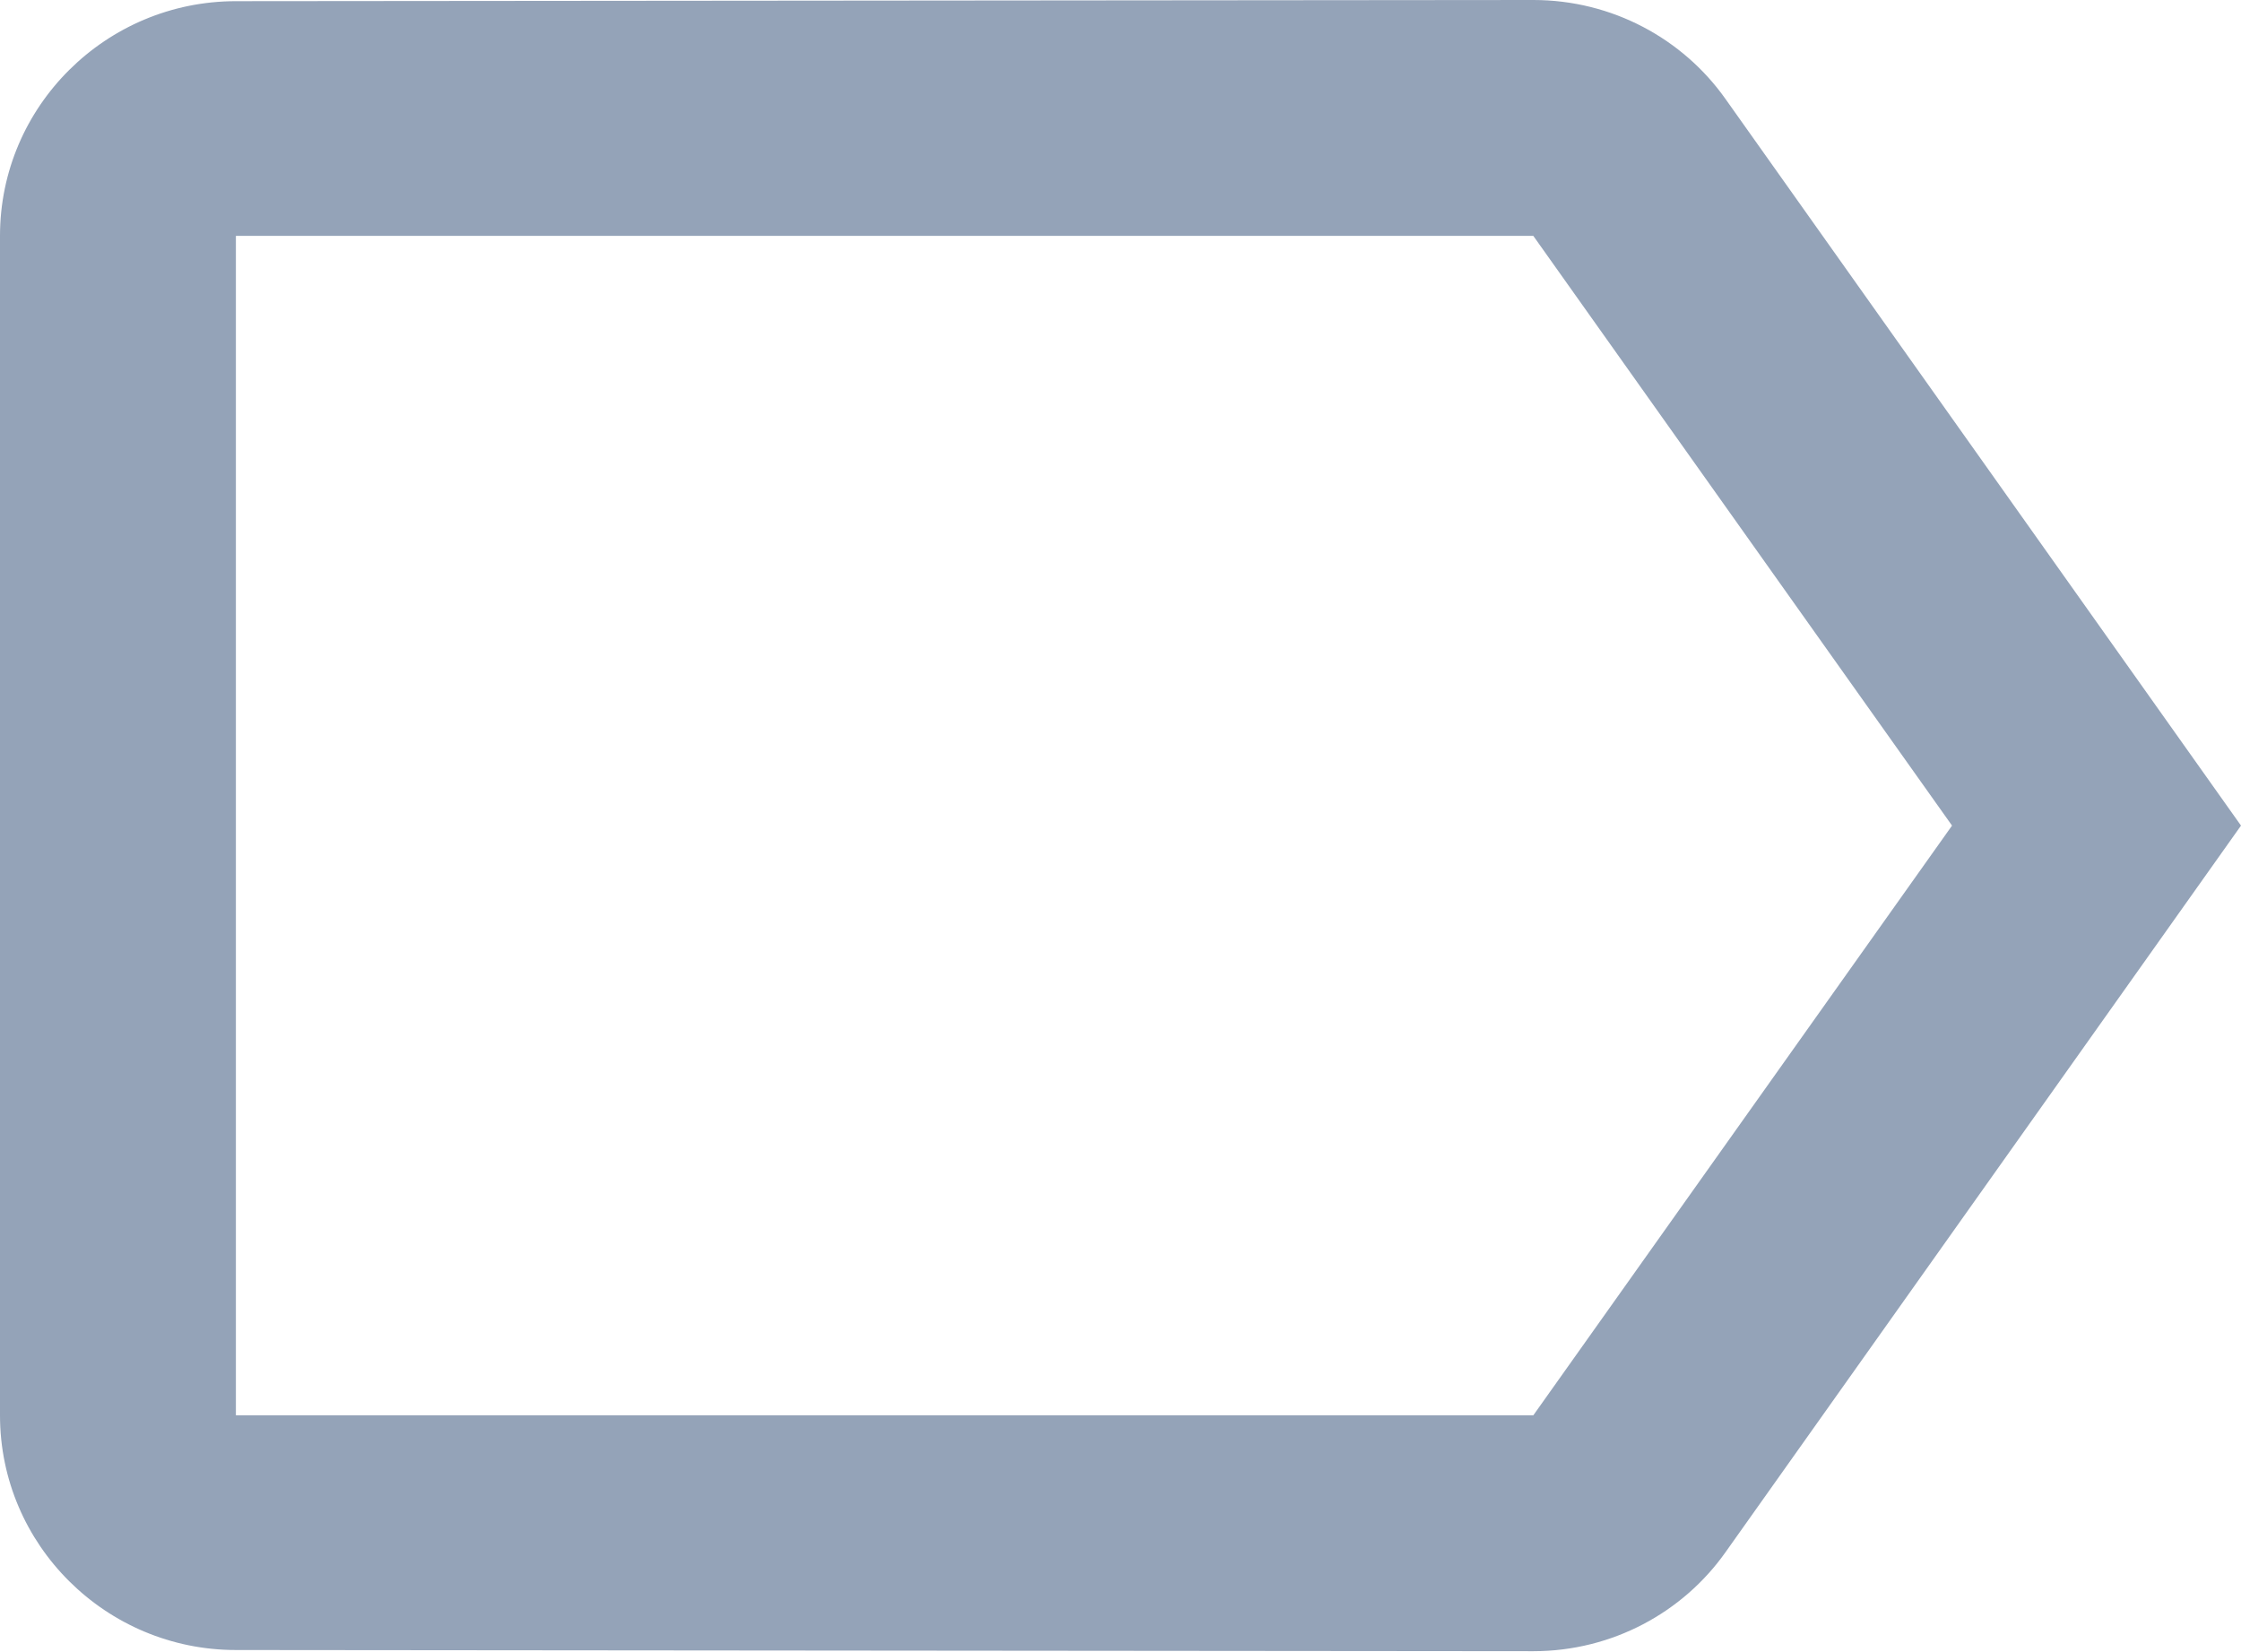
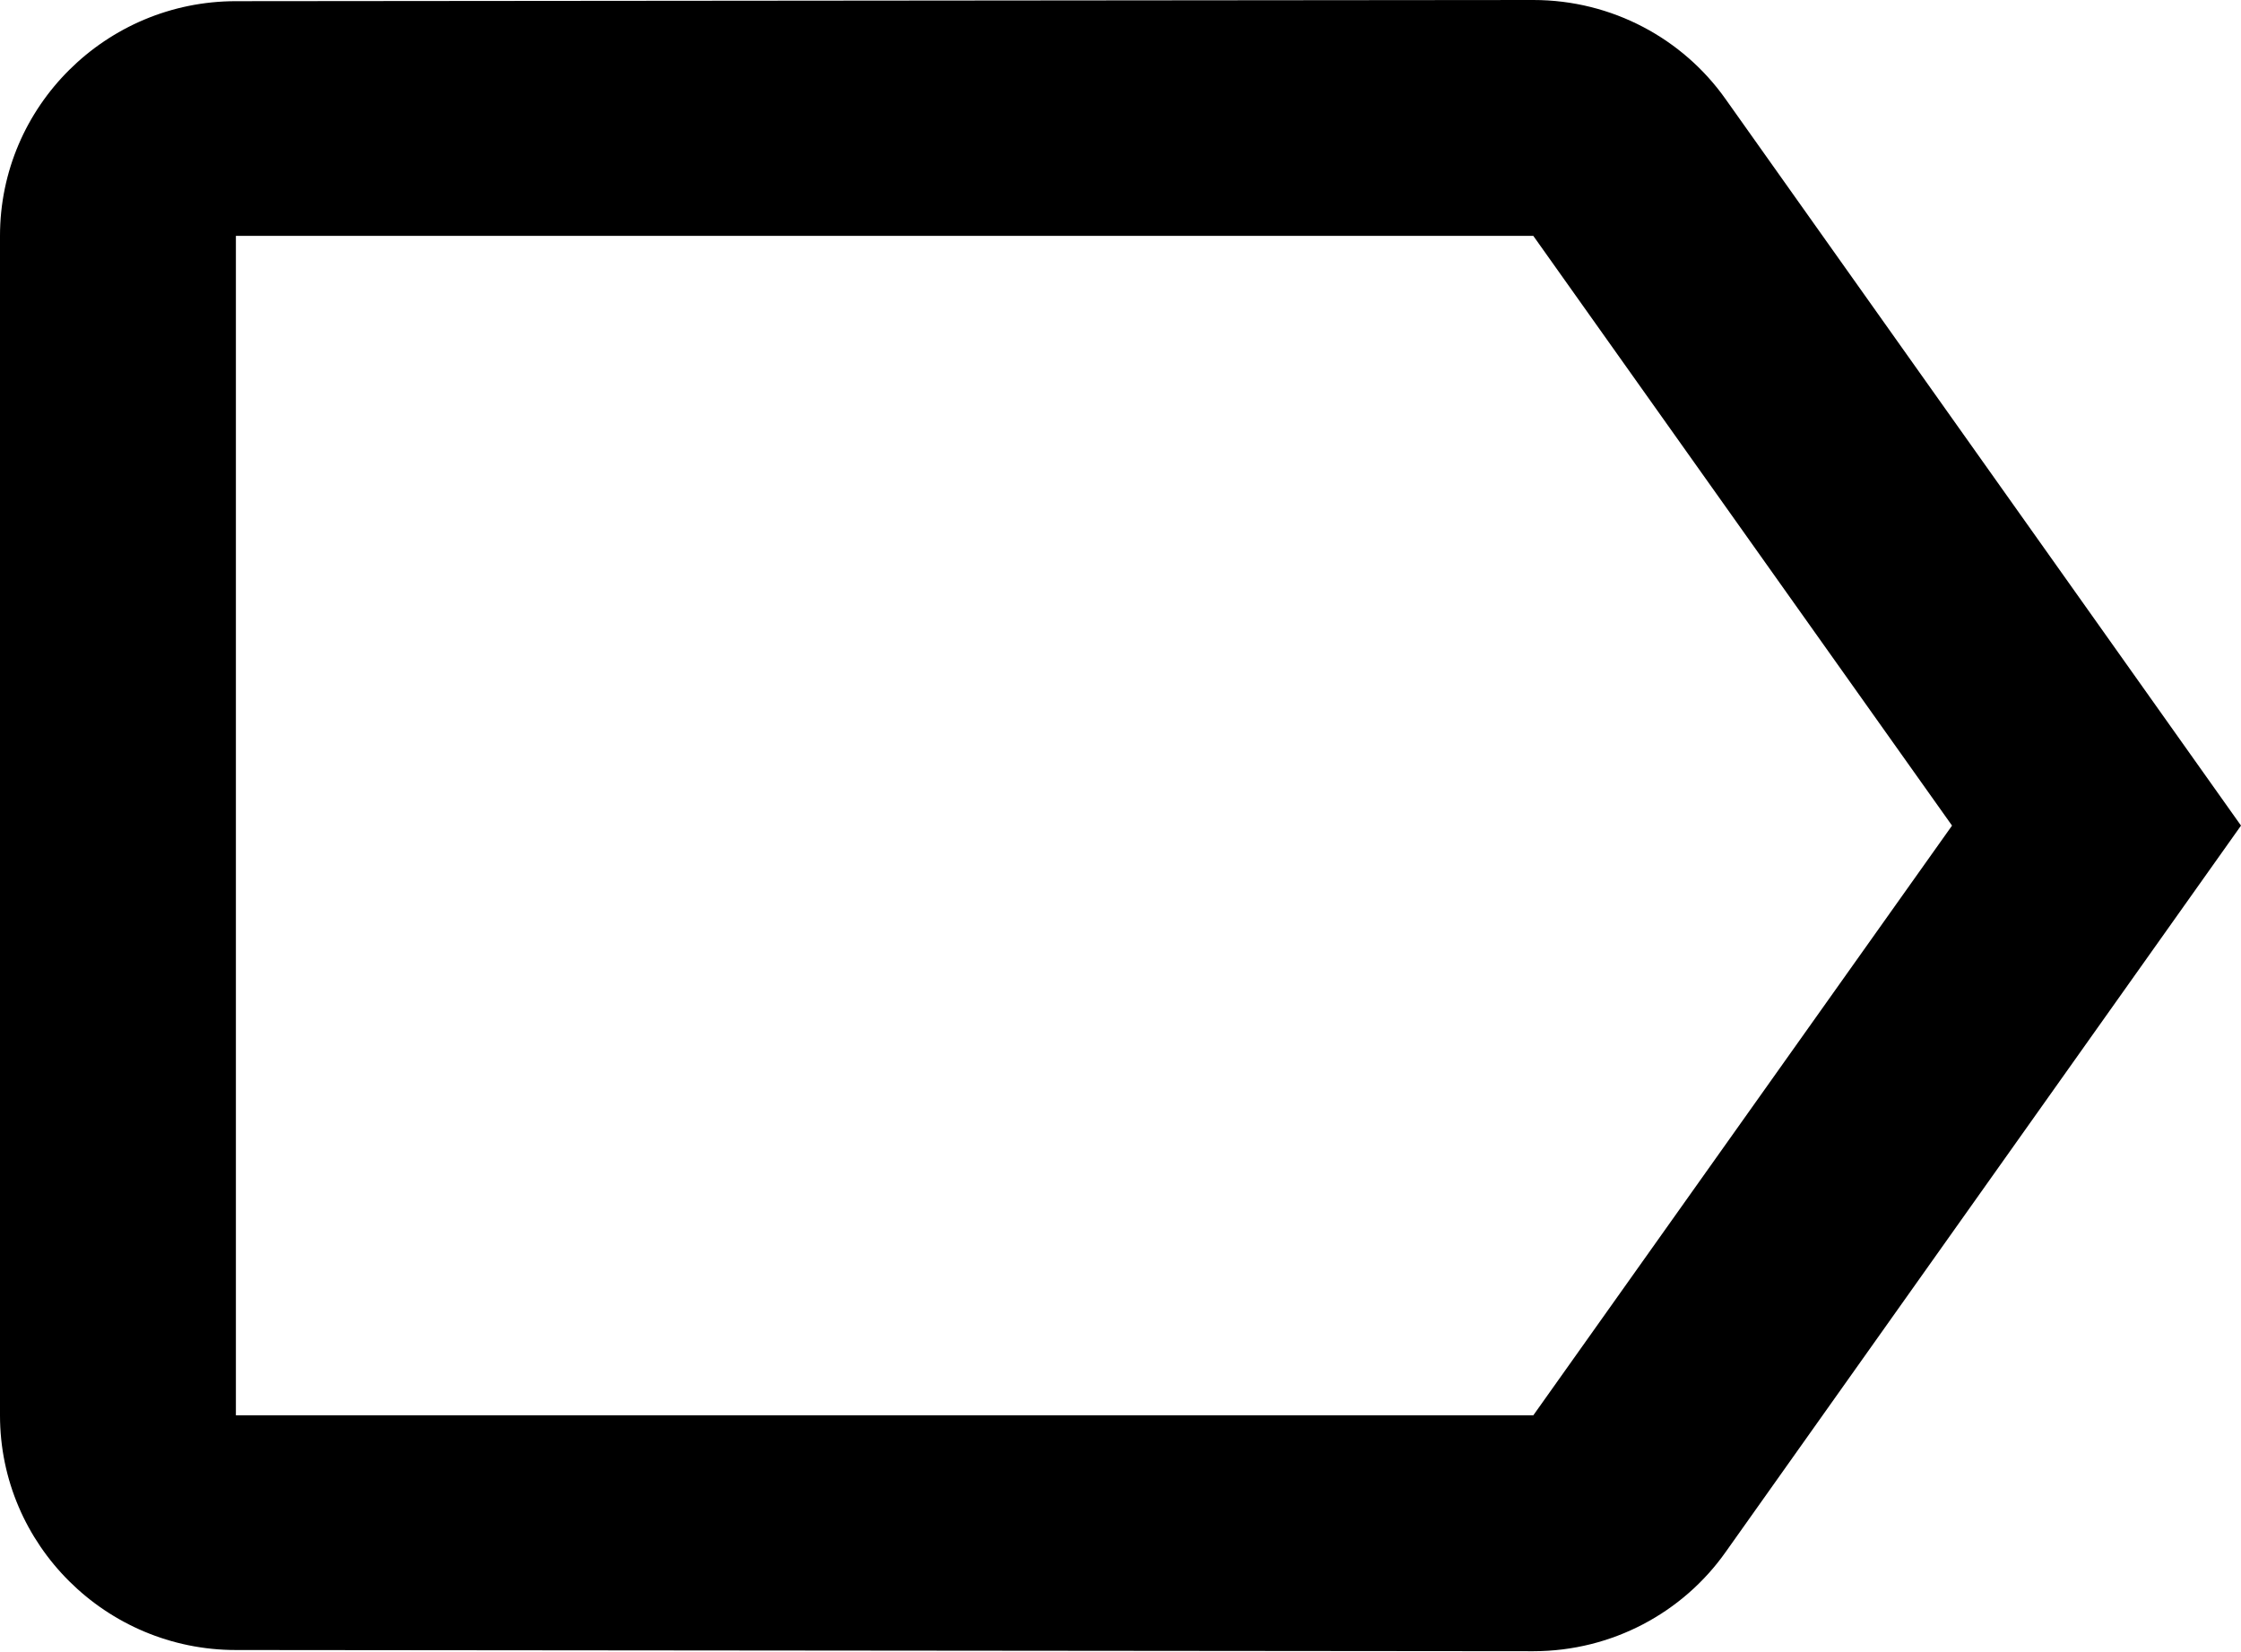
<svg xmlns="http://www.w3.org/2000/svg" width="19" height="14" viewBox="0 0 19 14" fill="none">
-   <path d="M14.63 0.84C14.27 0.33 13.67 0 13 0L2 0.01C0.9 0.01 0 0.9 0 2V12C0 13.1 0.9 13.99 2 13.99L13 14C13.67 14 14.27 13.67 14.63 13.16L19 7L14.63 0.84ZM13 12H2V2H13L16.55 7L13 12Z" fill="#94A3B8" />
+   <path d="M14.63 0.84C14.27 0.33 13.67 0 13 0L2 0.01C0.9 0.01 0 0.9 0 2V12C0 13.1 0.9 13.99 2 13.99L13 14C13.67 14 14.27 13.67 14.63 13.16L19 7L14.63 0.84ZM13 12H2V2H13L16.55 7L13 12Z" fill="currentColor" />
</svg>
